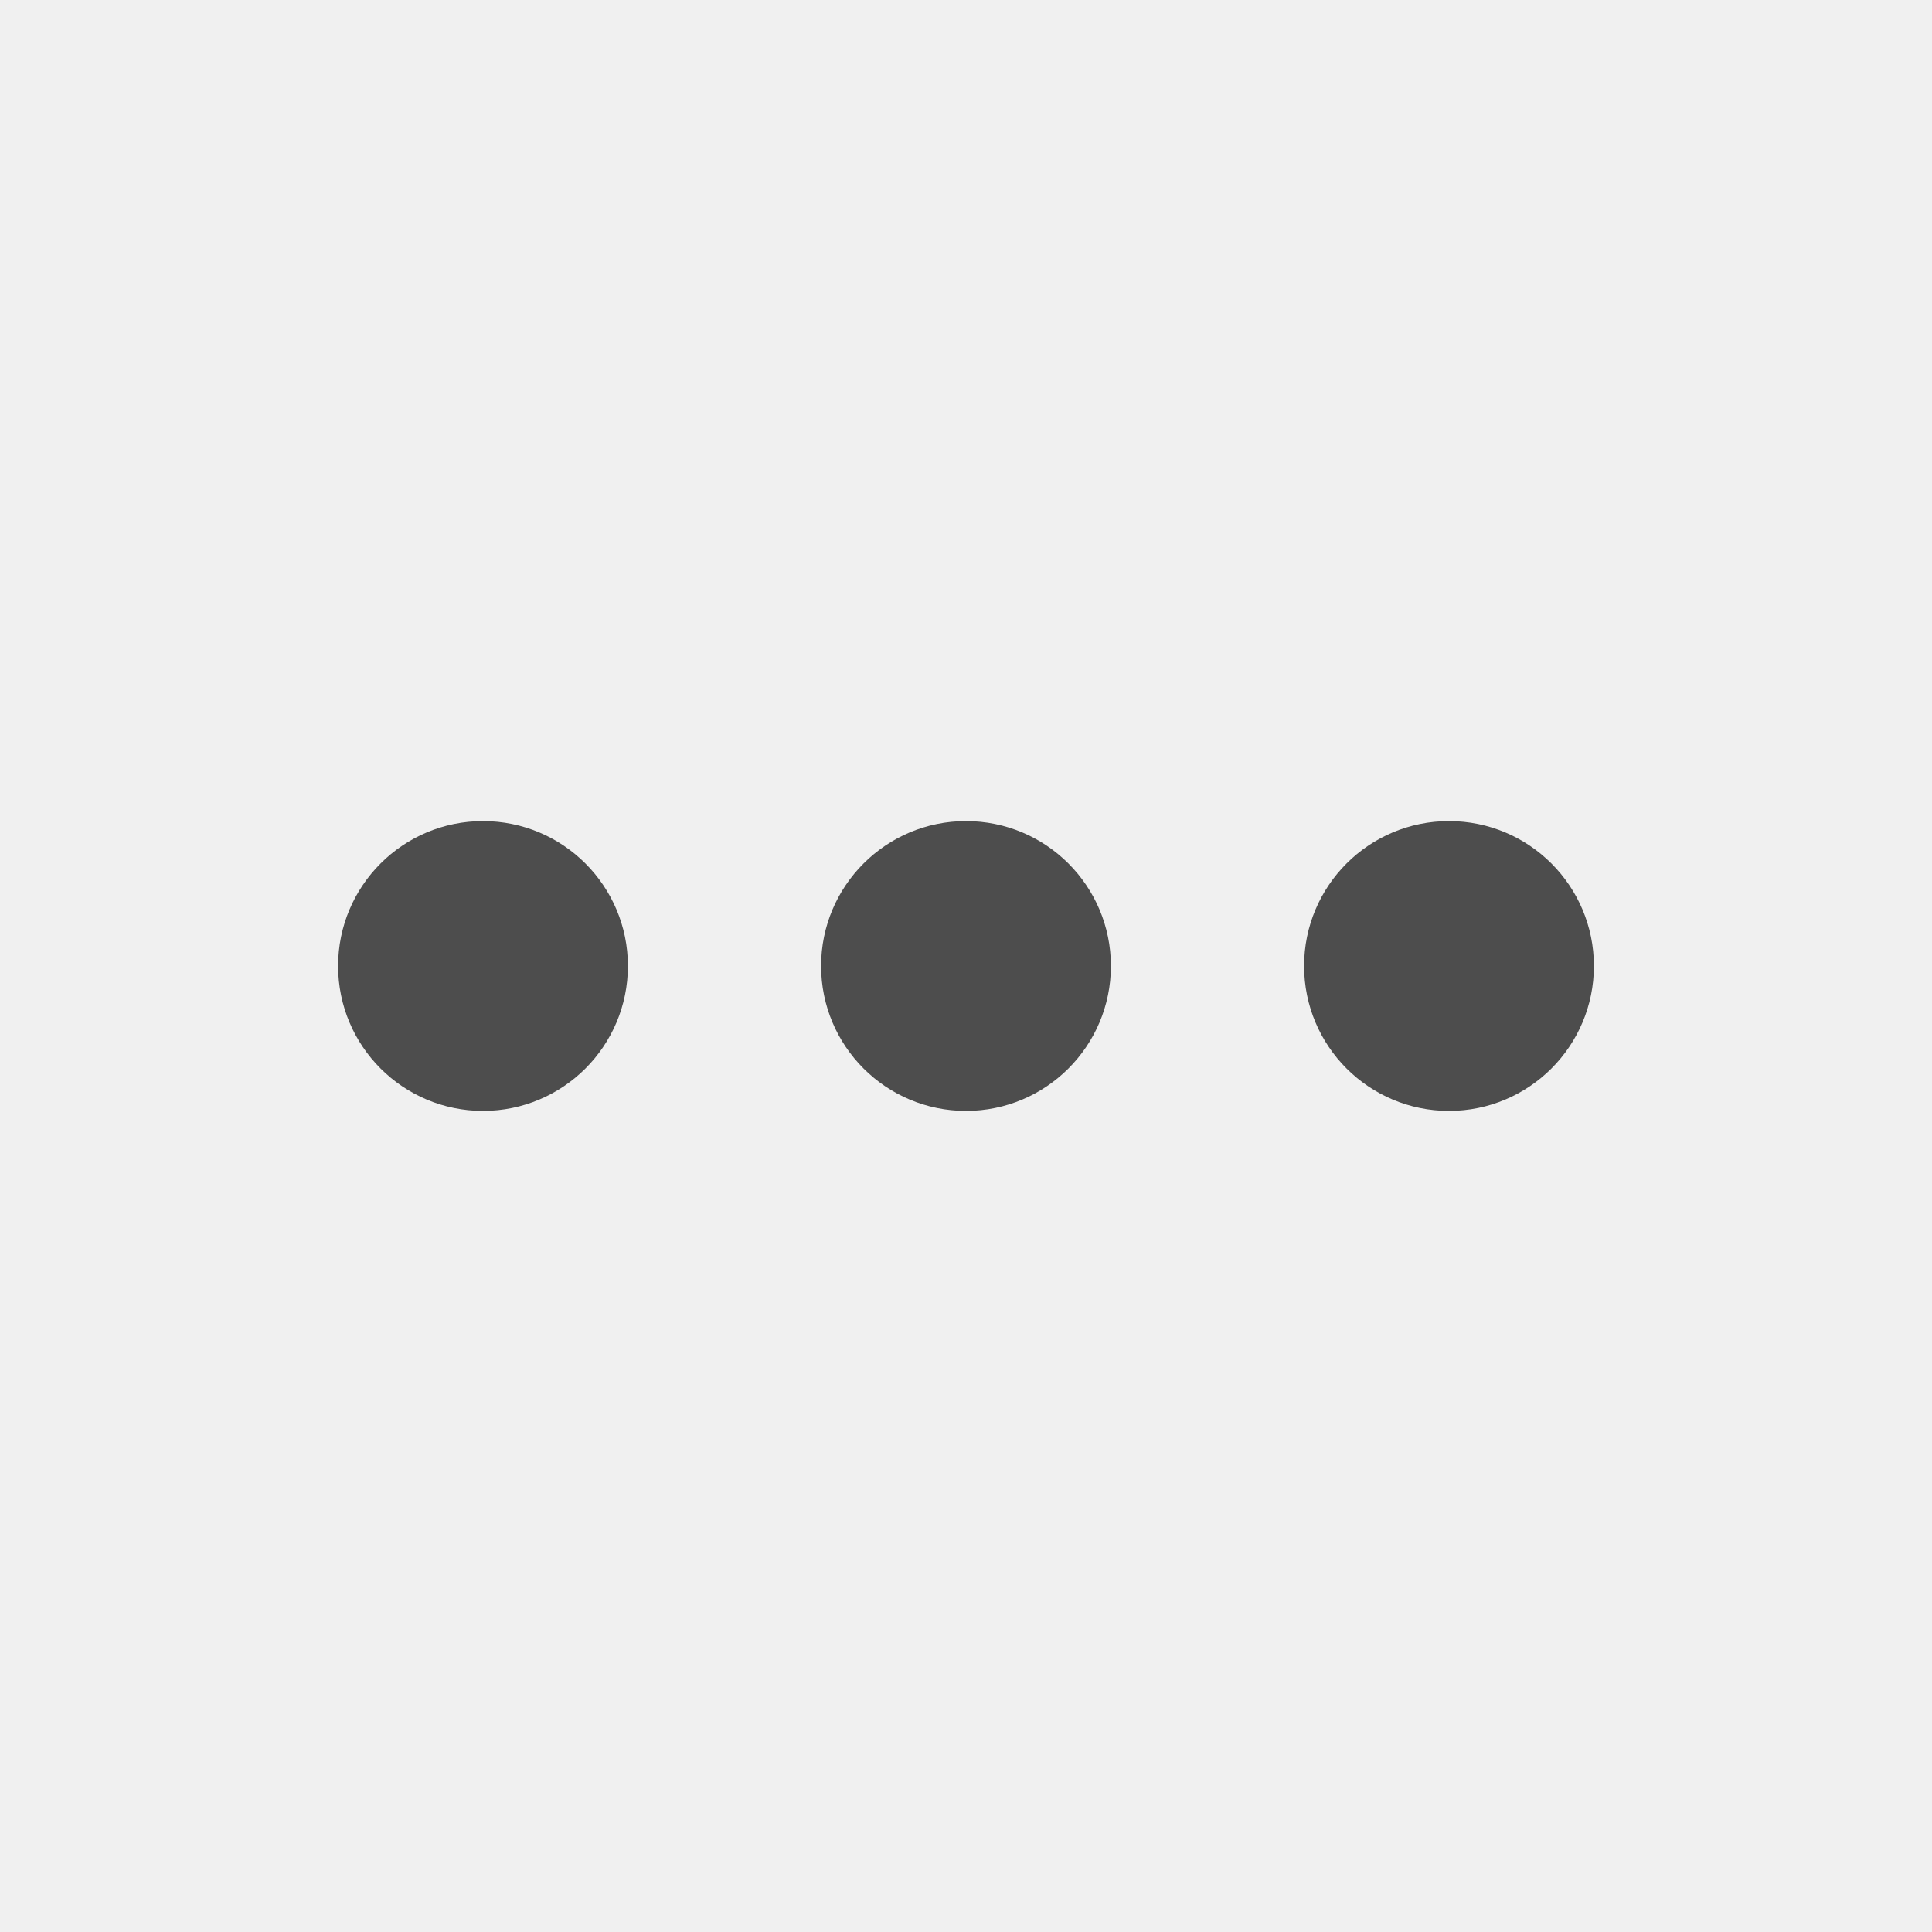
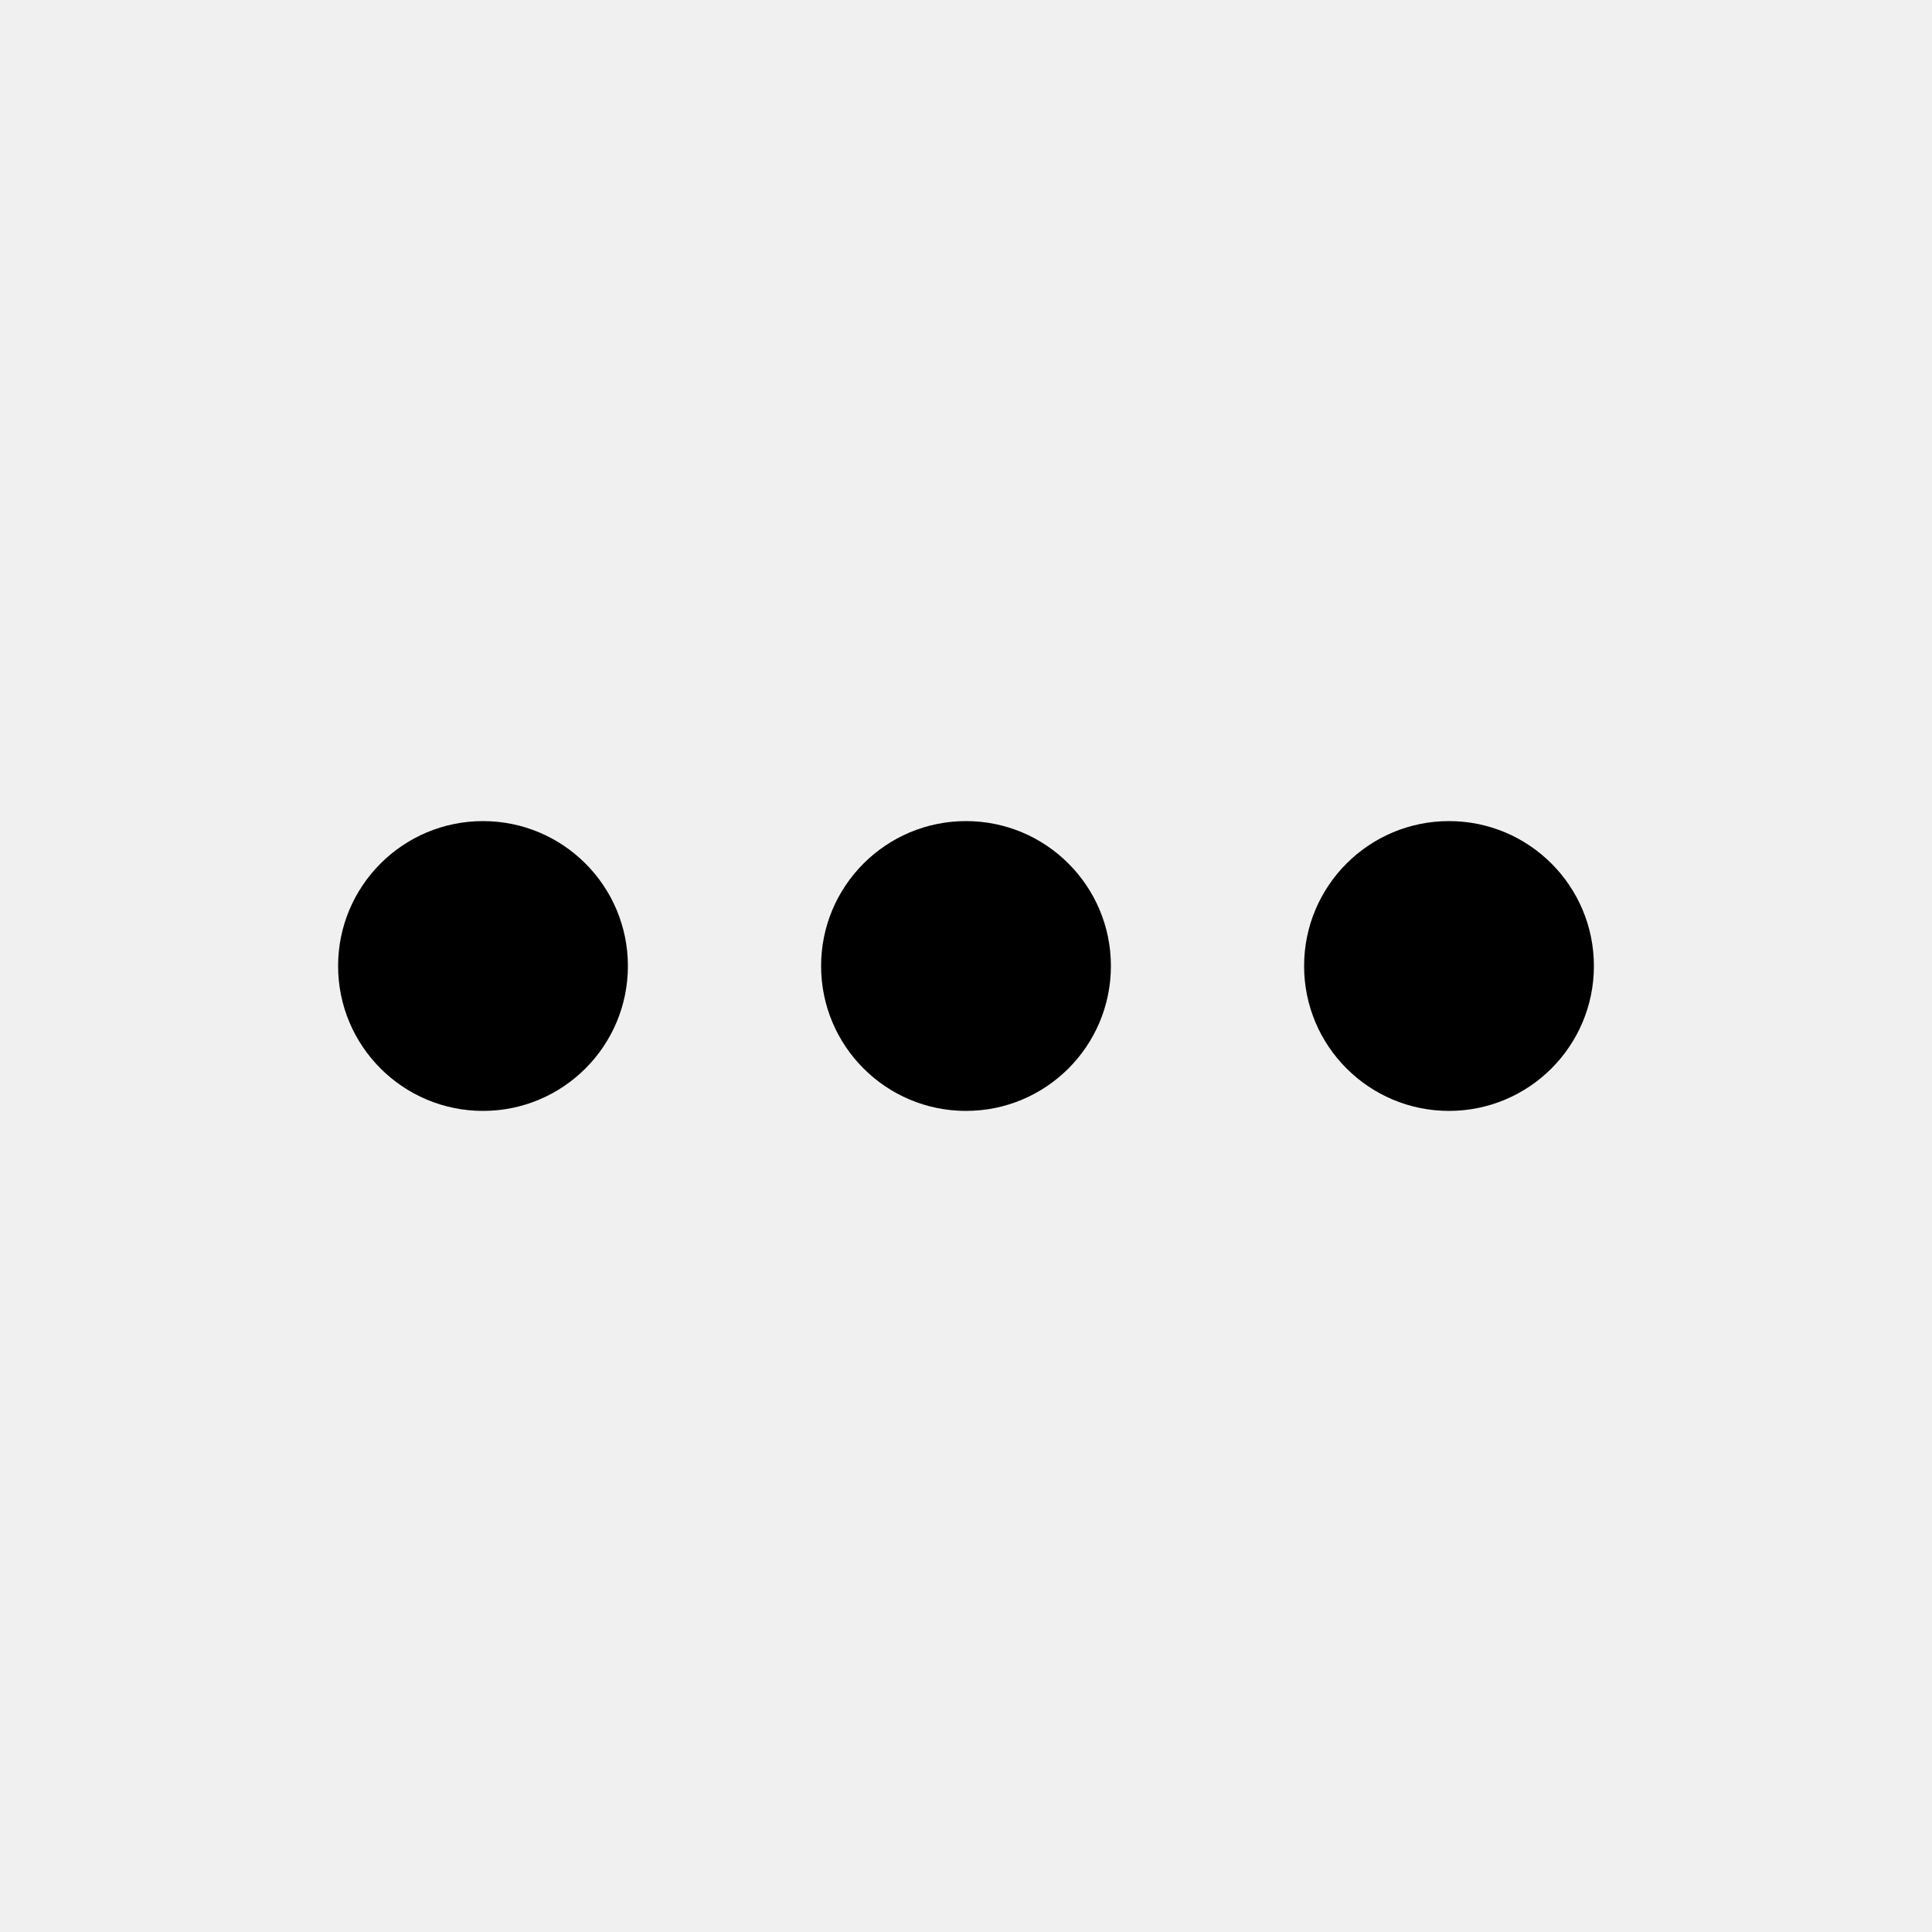
<svg xmlns="http://www.w3.org/2000/svg" width="40" height="40" viewBox="0 0 40 40" fill="none">
  <g clip-path="url(#clip0_108_18089)">
-     <circle cx="20" cy="20" r="3" fill="#4D4D4D" />
-     <circle cx="10" cy="20" r="3" fill="#4D4D4D" />
-     <circle cx="30" cy="20" r="3" fill="#4D4D4D" />
+     <circle cx="20" cy="20" r="3" fill="currentColor" />
+     <circle cx="10" cy="20" r="3" fill="currentColor" />
+     <circle cx="30" cy="20" r="3" fill="currentColor" />
  </g>
  <defs>
    <clipPath id="clip0_108_18089">
      <rect width="40" height="40" fill="white" />
    </clipPath>
  </defs>
</svg>
